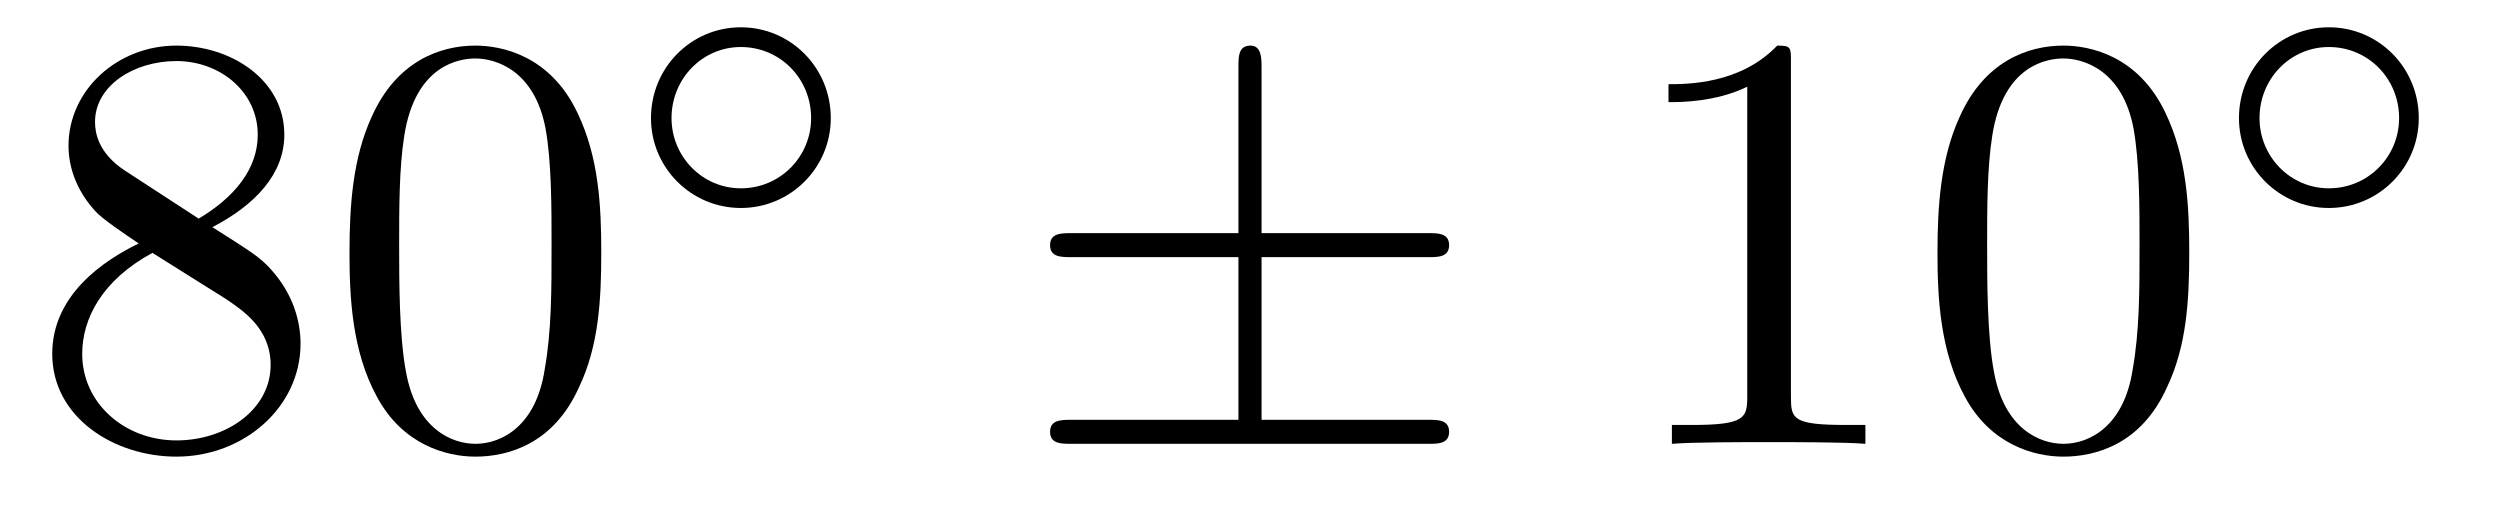
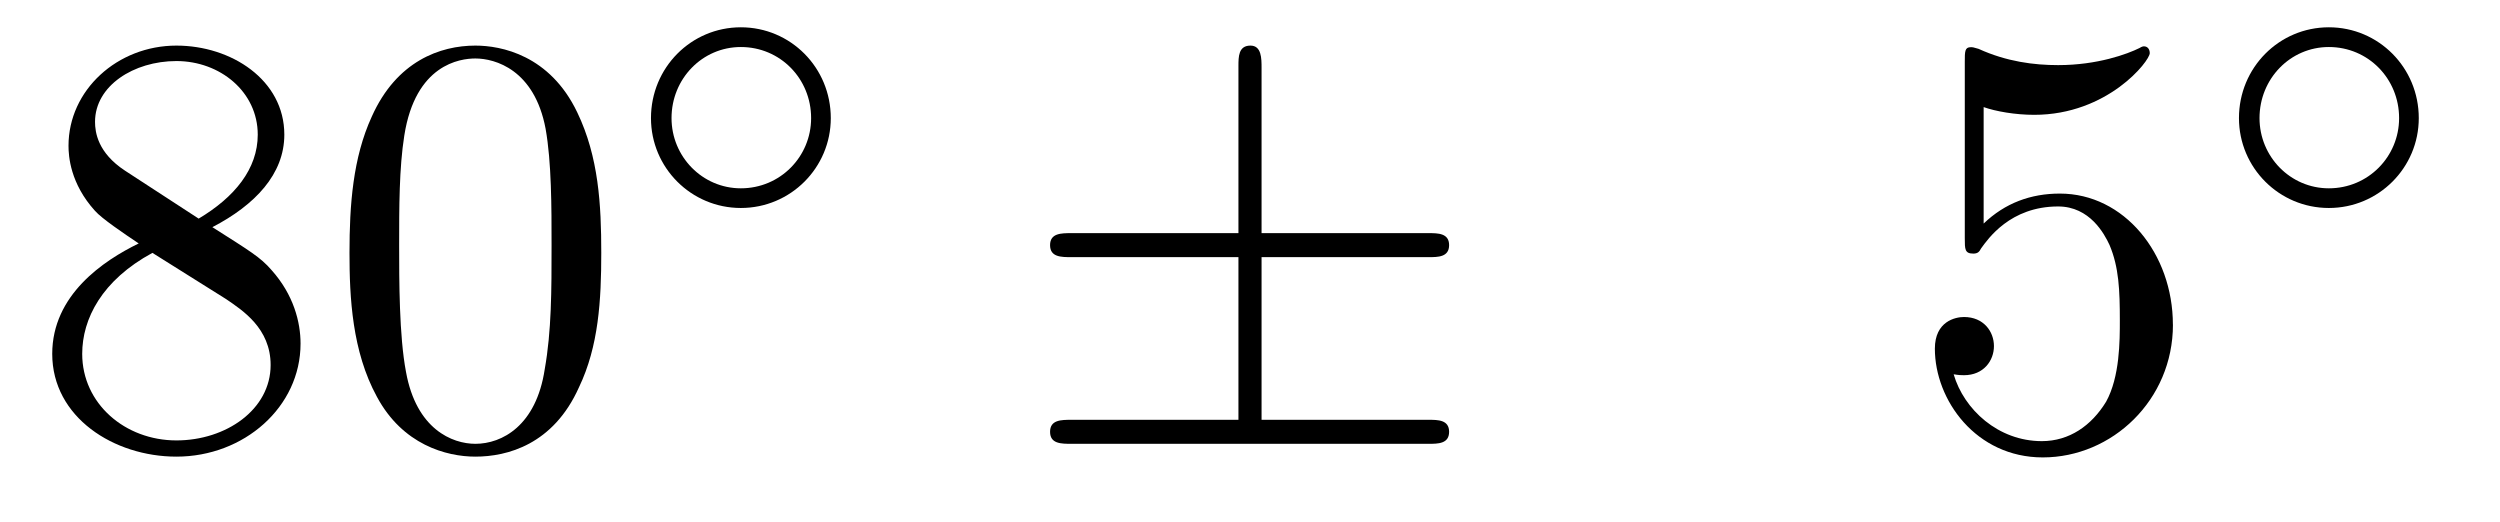
- <svg xmlns="http://www.w3.org/2000/svg" xmlns:xlink="http://www.w3.org/1999/xlink" viewBox="0 0 45.616 9.507" version="1.2">
-   <defs>
-     <g>
+ <svg xmlns="http://www.w3.org/2000/svg" xmlns:xlink="http://www.w3.org/1999/xlink" viewBox="0 0 45.616 9.507" version="1.2" id="svg55">
+   <defs id="defs28">
+     <g id="g26">
      <symbol overflow="visible" id="glyph0-0">
-         <path style="stroke:none;" d="" />
+         <path style="stroke:none;" d="" id="path2" />
      </symbol>
      <symbol overflow="visible" id="glyph0-1">
-         <path style="stroke:none;" d="M 1.781 -4.984 C 1.281 -5.312 1.234 -5.688 1.234 -5.875 C 1.234 -6.531 1.938 -6.984 2.719 -6.984 C 3.516 -6.984 4.203 -6.422 4.203 -5.641 C 4.203 -5.016 3.781 -4.5 3.125 -4.109 Z M 3.375 -3.953 C 4.156 -4.359 4.688 -4.922 4.688 -5.641 C 4.688 -6.641 3.719 -7.266 2.719 -7.266 C 1.641 -7.266 0.75 -6.453 0.75 -5.438 C 0.75 -5.25 0.781 -4.75 1.234 -4.25 C 1.359 -4.109 1.75 -3.844 2.031 -3.656 C 1.391 -3.344 0.453 -2.719 0.453 -1.641 C 0.453 -0.484 1.578 0.234 2.719 0.234 C 3.953 0.234 4.984 -0.672 4.984 -1.828 C 4.984 -2.219 4.859 -2.719 4.453 -3.172 C 4.25 -3.406 4.062 -3.516 3.375 -3.953 Z M 2.281 -3.484 L 3.625 -2.641 C 3.922 -2.438 4.438 -2.109 4.438 -1.438 C 4.438 -0.625 3.625 -0.062 2.719 -0.062 C 1.781 -0.062 1 -0.734 1 -1.641 C 1 -2.281 1.359 -2.984 2.281 -3.484 Z M 2.281 -3.484 " />
+         <path style="stroke:none;" d="M 1.781 -4.984 C 1.281 -5.312 1.234 -5.688 1.234 -5.875 C 1.234 -6.531 1.938 -6.984 2.719 -6.984 C 3.516 -6.984 4.203 -6.422 4.203 -5.641 C 4.203 -5.016 3.781 -4.5 3.125 -4.109 Z M 3.375 -3.953 C 4.156 -4.359 4.688 -4.922 4.688 -5.641 C 4.688 -6.641 3.719 -7.266 2.719 -7.266 C 1.641 -7.266 0.75 -6.453 0.75 -5.438 C 0.75 -5.25 0.781 -4.75 1.234 -4.25 C 1.359 -4.109 1.75 -3.844 2.031 -3.656 C 1.391 -3.344 0.453 -2.719 0.453 -1.641 C 0.453 -0.484 1.578 0.234 2.719 0.234 C 3.953 0.234 4.984 -0.672 4.984 -1.828 C 4.984 -2.219 4.859 -2.719 4.453 -3.172 C 4.25 -3.406 4.062 -3.516 3.375 -3.953 Z M 2.281 -3.484 L 3.625 -2.641 C 3.922 -2.438 4.438 -2.109 4.438 -1.438 C 4.438 -0.625 3.625 -0.062 2.719 -0.062 C 1.781 -0.062 1 -0.734 1 -1.641 C 1 -2.281 1.359 -2.984 2.281 -3.484 Z M 2.281 -3.484 " id="path5" />
      </symbol>
      <symbol overflow="visible" id="glyph0-2">
-         <path style="stroke:none;" d="M 5.016 -3.484 C 5.016 -4.359 4.969 -5.234 4.578 -6.047 C 4.078 -7.094 3.188 -7.266 2.719 -7.266 C 2.078 -7.266 1.281 -6.984 0.828 -5.969 C 0.484 -5.219 0.422 -4.359 0.422 -3.484 C 0.422 -2.672 0.469 -1.688 0.922 -0.859 C 1.391 0.016 2.188 0.234 2.719 0.234 C 3.297 0.234 4.141 0.016 4.609 -1.031 C 4.969 -1.781 5.016 -2.625 5.016 -3.484 Z M 2.719 0 C 2.297 0 1.641 -0.266 1.453 -1.312 C 1.328 -1.969 1.328 -2.984 1.328 -3.625 C 1.328 -4.312 1.328 -5.031 1.422 -5.625 C 1.625 -6.922 2.438 -7.031 2.719 -7.031 C 3.078 -7.031 3.797 -6.828 4 -5.75 C 4.109 -5.141 4.109 -4.312 4.109 -3.625 C 4.109 -2.797 4.109 -2.062 3.984 -1.359 C 3.828 -0.328 3.203 0 2.719 0 Z M 2.719 0 " />
+         <path style="stroke:none;" d="M 5.016 -3.484 C 5.016 -4.359 4.969 -5.234 4.578 -6.047 C 4.078 -7.094 3.188 -7.266 2.719 -7.266 C 2.078 -7.266 1.281 -6.984 0.828 -5.969 C 0.484 -5.219 0.422 -4.359 0.422 -3.484 C 0.422 -2.672 0.469 -1.688 0.922 -0.859 C 1.391 0.016 2.188 0.234 2.719 0.234 C 3.297 0.234 4.141 0.016 4.609 -1.031 C 4.969 -1.781 5.016 -2.625 5.016 -3.484 Z M 2.719 0 C 2.297 0 1.641 -0.266 1.453 -1.312 C 1.328 -1.969 1.328 -2.984 1.328 -3.625 C 1.328 -4.312 1.328 -5.031 1.422 -5.625 C 1.625 -6.922 2.438 -7.031 2.719 -7.031 C 3.078 -7.031 3.797 -6.828 4 -5.75 C 4.109 -5.141 4.109 -4.312 4.109 -3.625 C 4.109 -2.797 4.109 -2.062 3.984 -1.359 C 3.828 -0.328 3.203 0 2.719 0 Z M 2.719 0 " id="path8" />
      </symbol>
      <symbol overflow="visible" id="glyph0-3">
-         <path style="stroke:none;" d="M 3.203 -6.984 C 3.203 -7.234 3.203 -7.266 2.953 -7.266 C 2.281 -6.562 1.312 -6.562 0.969 -6.562 L 0.969 -6.234 C 1.188 -6.234 1.828 -6.234 2.406 -6.516 L 2.406 -0.859 C 2.406 -0.469 2.359 -0.344 1.391 -0.344 L 1.031 -0.344 L 1.031 0 C 1.422 -0.031 2.359 -0.031 2.797 -0.031 C 3.234 -0.031 4.188 -0.031 4.562 0 L 4.562 -0.344 L 4.219 -0.344 C 3.234 -0.344 3.203 -0.453 3.203 -0.859 Z M 3.203 -6.984 " />
+         <path style="stroke:none;" d="M 3.203 -6.984 C 3.203 -7.234 3.203 -7.266 2.953 -7.266 C 2.281 -6.562 1.312 -6.562 0.969 -6.562 L 0.969 -6.234 C 1.188 -6.234 1.828 -6.234 2.406 -6.516 L 2.406 -0.859 C 2.406 -0.469 2.359 -0.344 1.391 -0.344 L 1.031 -0.344 L 1.031 0 C 1.422 -0.031 2.359 -0.031 2.797 -0.031 C 3.234 -0.031 4.188 -0.031 4.562 0 L 4.562 -0.344 L 4.219 -0.344 C 3.234 -0.344 3.203 -0.453 3.203 -0.859 Z M 3.203 -6.984 " id="path11" />
      </symbol>
      <symbol overflow="visible" id="glyph1-0">
-         <path style="stroke:none;" d="" />
+         <path style="stroke:none;" d="" id="path14" />
      </symbol>
      <symbol overflow="visible" id="glyph1-1">
-         <path style="stroke:none;" d="M 3.75 -1.984 C 3.75 -2.906 3.016 -3.641 2.109 -3.641 C 1.203 -3.641 0.469 -2.906 0.469 -1.984 C 0.469 -1.078 1.203 -0.344 2.109 -0.344 C 3.016 -0.344 3.75 -1.078 3.75 -1.984 Z M 2.109 -0.703 C 1.406 -0.703 0.844 -1.281 0.844 -1.984 C 0.844 -2.703 1.406 -3.281 2.109 -3.281 C 2.828 -3.281 3.391 -2.703 3.391 -1.984 C 3.391 -1.281 2.828 -0.703 2.109 -0.703 Z M 2.109 -0.703 " />
+         <path style="stroke:none;" d="M 3.75 -1.984 C 3.75 -2.906 3.016 -3.641 2.109 -3.641 C 1.203 -3.641 0.469 -2.906 0.469 -1.984 C 0.469 -1.078 1.203 -0.344 2.109 -0.344 C 3.016 -0.344 3.75 -1.078 3.75 -1.984 Z M 2.109 -0.703 C 1.406 -0.703 0.844 -1.281 0.844 -1.984 C 0.844 -2.703 1.406 -3.281 2.109 -3.281 C 2.828 -3.281 3.391 -2.703 3.391 -1.984 C 3.391 -1.281 2.828 -0.703 2.109 -0.703 Z M 2.109 -0.703 " id="path17" />
      </symbol>
      <symbol overflow="visible" id="glyph2-0">
-         <path style="stroke:none;" d="" />
+         <path style="stroke:none;" d="" id="path20" />
      </symbol>
      <symbol overflow="visible" id="glyph2-1">
-         <path style="stroke:none;" d="M 4.453 -3.406 L 7.5 -3.406 C 7.672 -3.406 7.875 -3.406 7.875 -3.625 C 7.875 -3.844 7.672 -3.844 7.5 -3.844 L 4.453 -3.844 L 4.453 -6.859 C 4.453 -7.031 4.453 -7.266 4.25 -7.266 C 4.031 -7.266 4.031 -7.062 4.031 -6.891 L 4.031 -3.844 L 0.984 -3.844 C 0.797 -3.844 0.594 -3.844 0.594 -3.625 C 0.594 -3.406 0.797 -3.406 0.984 -3.406 L 4.031 -3.406 L 4.031 -0.438 L 0.984 -0.438 C 0.797 -0.438 0.594 -0.438 0.594 -0.219 C 0.594 0 0.797 0 0.984 0 L 7.5 0 C 7.672 0 7.875 0 7.875 -0.219 C 7.875 -0.438 7.672 -0.438 7.5 -0.438 L 4.453 -0.438 Z M 4.453 -3.406 " />
+         <path style="stroke:none;" d="M 4.453 -3.406 L 7.5 -3.406 C 7.672 -3.406 7.875 -3.406 7.875 -3.625 C 7.875 -3.844 7.672 -3.844 7.5 -3.844 L 4.453 -3.844 L 4.453 -6.859 C 4.453 -7.031 4.453 -7.266 4.25 -7.266 C 4.031 -7.266 4.031 -7.062 4.031 -6.891 L 4.031 -3.844 L 0.984 -3.844 C 0.797 -3.844 0.594 -3.844 0.594 -3.625 C 0.594 -3.406 0.797 -3.406 0.984 -3.406 L 4.031 -3.406 L 4.031 -0.438 L 0.984 -0.438 C 0.797 -0.438 0.594 -0.438 0.594 -0.219 C 0.594 0 0.797 0 0.984 0 L 7.5 0 C 7.672 0 7.875 0 7.875 -0.219 C 7.875 -0.438 7.672 -0.438 7.5 -0.438 L 4.453 -0.438 Z M 4.453 -3.406 " id="path23" />
      </symbol>
    </g>
  </defs>
  <g id="surface1">
-     <g style="fill:rgb(0%,0%,0%);fill-opacity:1;">
-       <use xlink:href="#glyph0-1" x="0.5" y="8.098" />
-       <use xlink:href="#glyph0-2" x="5.955" y="8.098" />
+     <g style="fill:rgb(0%,0%,0%);fill-opacity:1;" id="g34">
+       <use xlink:href="#glyph0-1" x="0.5" y="8.098" id="use30" />
+       <use xlink:href="#glyph0-2" x="5.955" y="8.098" id="use32" />
    </g>
-     <g style="fill:rgb(0%,0%,0%);fill-opacity:1;">
-       <use xlink:href="#glyph1-1" x="11.409" y="4.139" />
+     <g style="fill:rgb(0%,0%,0%);fill-opacity:1;" id="g38">
+       <use xlink:href="#glyph1-1" x="11.409" y="4.139" id="use36" />
    </g>
-     <g style="fill:rgb(0%,0%,0%);fill-opacity:1;">
-       <use xlink:href="#glyph2-1" x="18.566" y="8.098" />
+     <g style="fill:rgb(0%,0%,0%);fill-opacity:1;" id="g42">
+       <use xlink:href="#glyph2-1" x="18.566" y="8.098" id="use40" />
    </g>
-     <g style="fill:rgb(0%,0%,0%);fill-opacity:1;">
-       <use xlink:href="#glyph0-3" x="29.475" y="8.098" />
-       <use xlink:href="#glyph0-2" x="34.93" y="8.098" />
+     <g style="fill:rgb(0%,0%,0%);fill-opacity:1;" id="g48">
+       <g style="fill:#000000;fill-opacity:1" id="g54" transform="translate(4.653341,0.5801675)">
+         <g id="use52" transform="translate(30.103,7.531)">
+           <path id="path72" d="m 4.891,-2.188 c 0,-1.297 -0.891,-2.391 -2.062,-2.391 -0.531,0 -1,0.172 -1.391,0.547 v -2.125 c 0.219,0.078 0.578,0.141 0.922,0.141 1.344,0 2.109,-0.984 2.109,-1.125 0,-0.062 -0.031,-0.125 -0.109,-0.125 0,0 -0.031,0 -0.078,0.031 -0.219,0.109 -0.766,0.312 -1.484,0.312 -0.438,0 -0.938,-0.062 -1.453,-0.297 C 1.25,-7.25 1.234,-7.25 1.203,-7.25 1.094,-7.25 1.094,-7.172 1.094,-6.984 v 3.219 c 0,0.203 0,0.281 0.156,0.281 0.078,0 0.109,-0.031 0.141,-0.094 0.125,-0.172 0.531,-0.766 1.406,-0.766 0.578,0 0.844,0.5 0.938,0.703 0.172,0.406 0.188,0.828 0.188,1.375 0,0.375 0,1.031 -0.25,1.484 C 3.406,-0.344 3,-0.062 2.5,-0.062 c -0.797,0 -1.422,-0.578 -1.609,-1.219 0.031,0 0.062,0.016 0.188,0.016 0.359,0 0.547,-0.266 0.547,-0.531 0,-0.266 -0.188,-0.531 -0.547,-0.531 -0.156,0 -0.531,0.078 -0.531,0.578 0,0.938 0.75,1.984 1.969,1.984 1.266,0 2.375,-1.047 2.375,-2.422 z m 0,0" style="stroke:none" />
+         </g>
+       </g>
    </g>
-     <g style="fill:rgb(0%,0%,0%);fill-opacity:1;">
-       <use xlink:href="#glyph1-1" x="40.384" y="4.139" />
+     <g style="fill:rgb(0%,0%,0%);fill-opacity:1;" id="g52">
+       <use xlink:href="#glyph1-1" x="40.384" y="4.139" id="use50" />
    </g>
  </g>
</svg>
